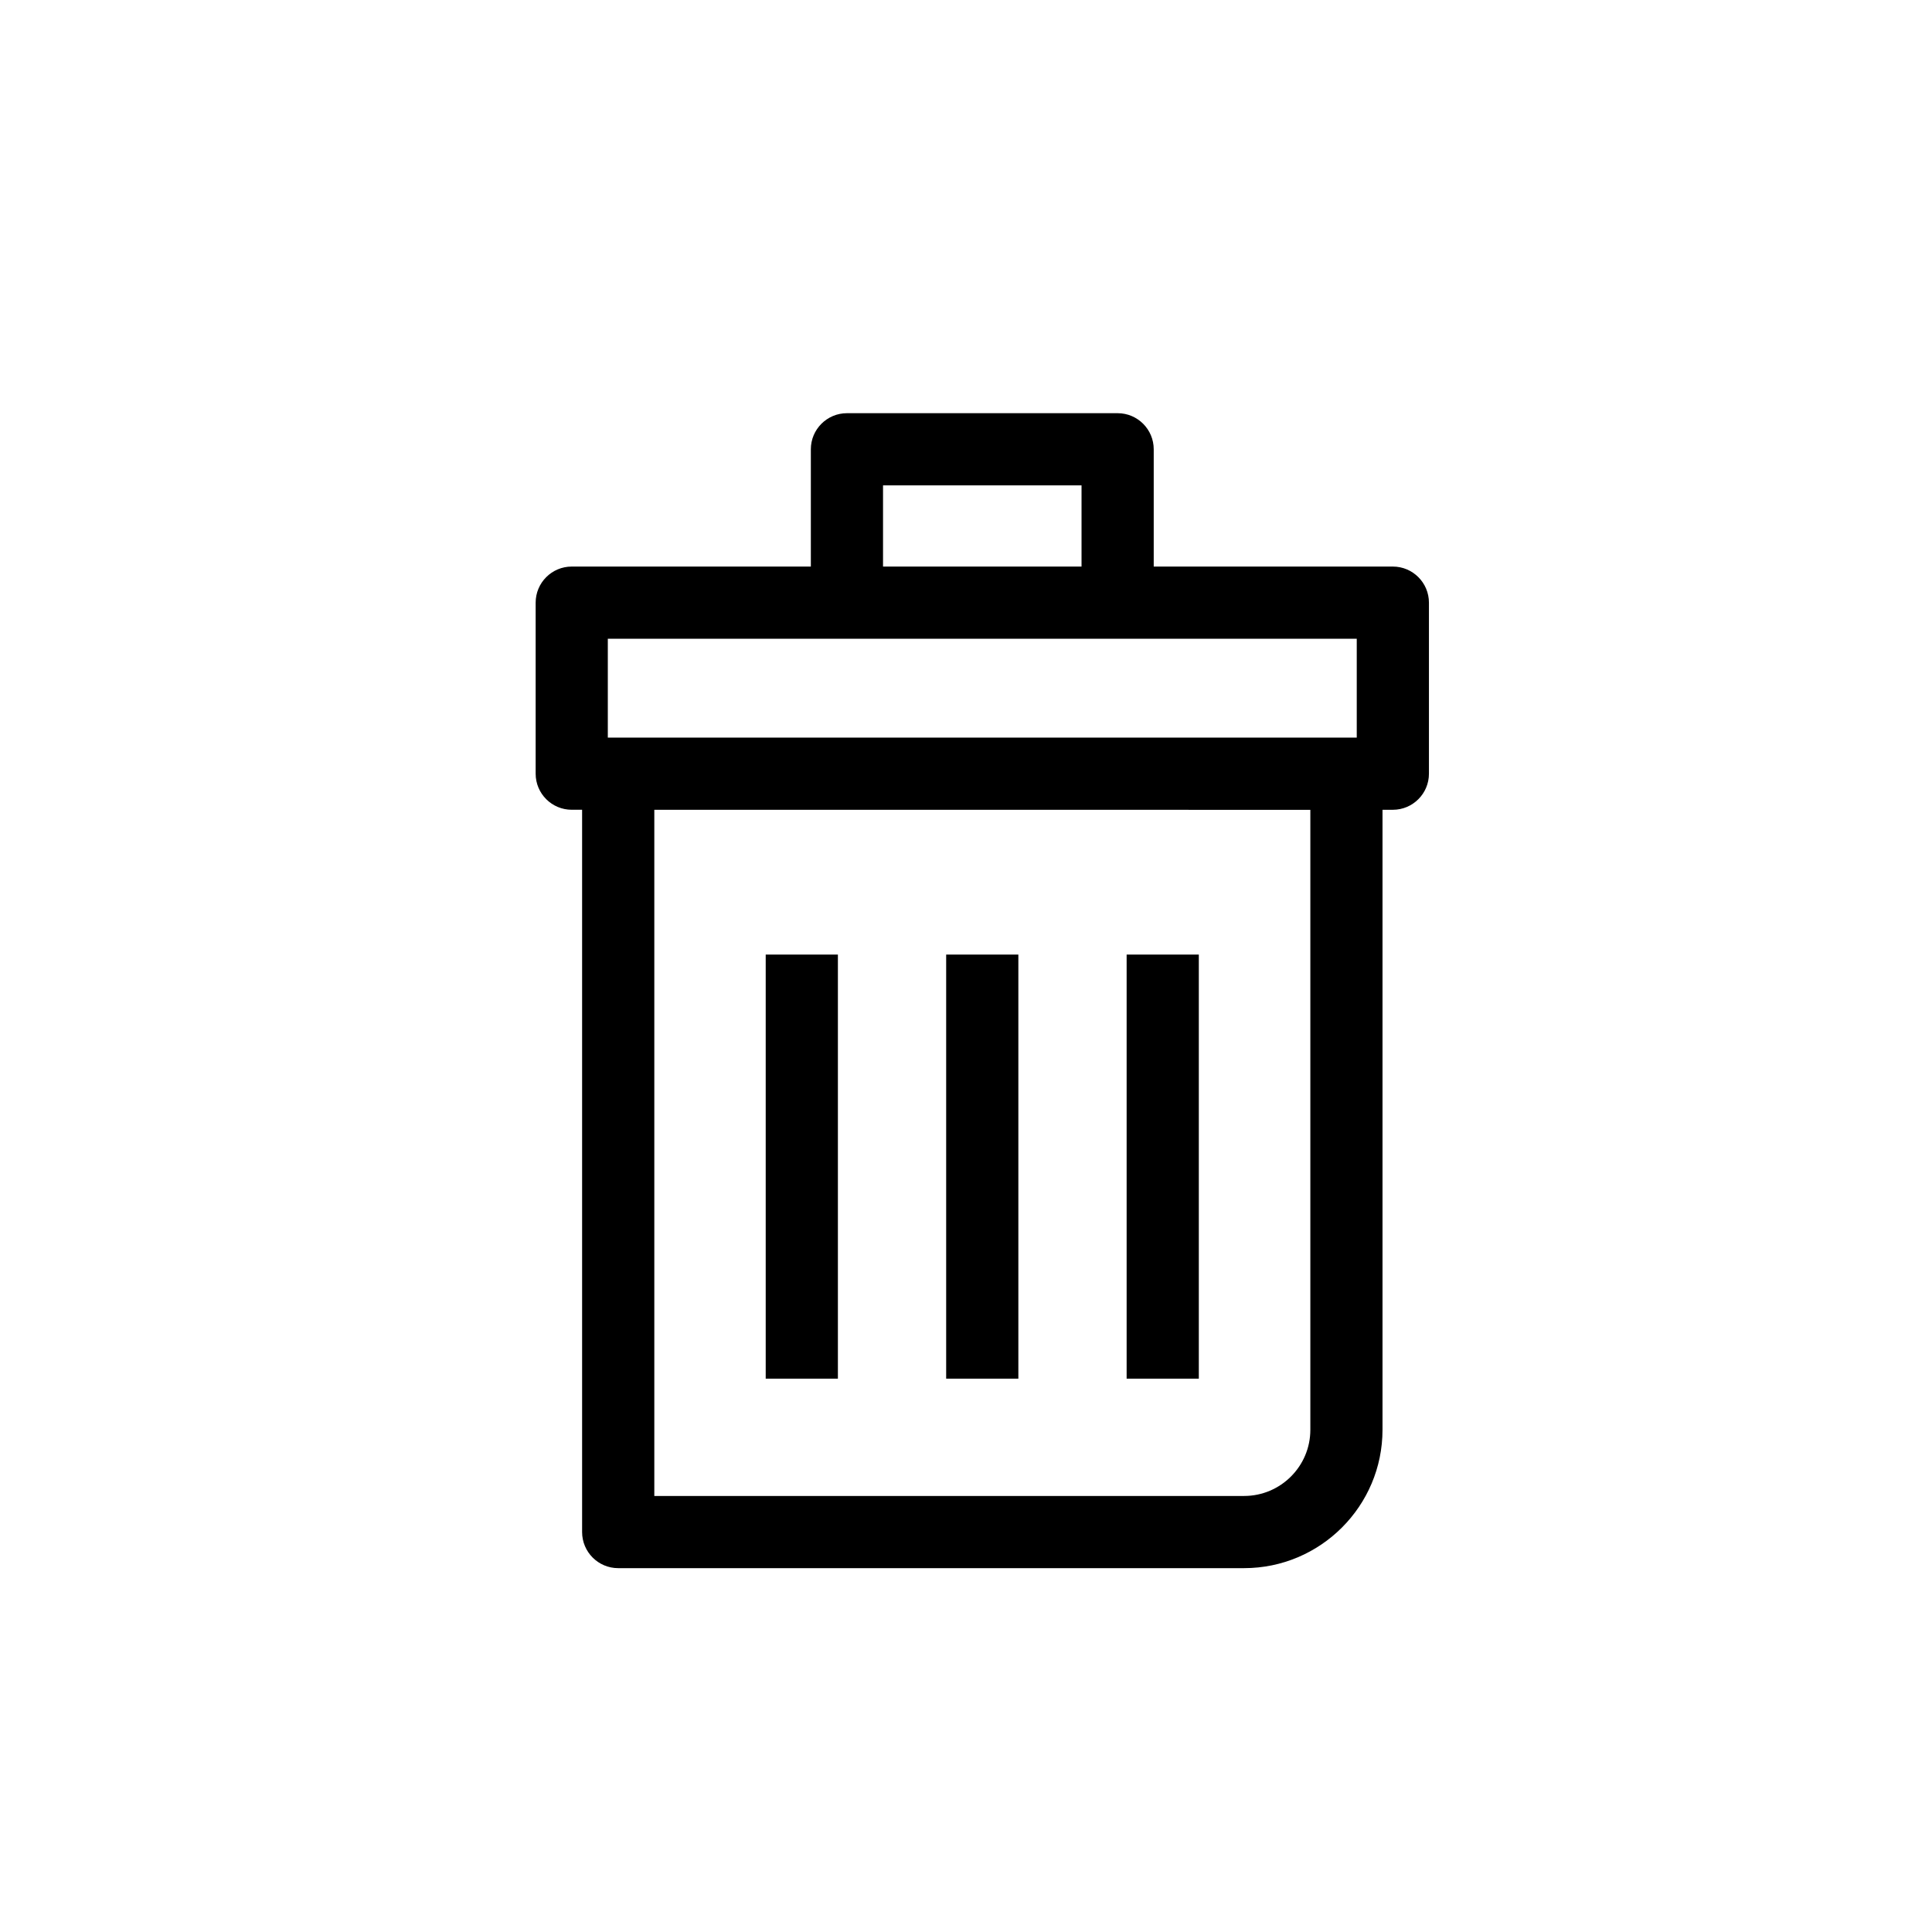
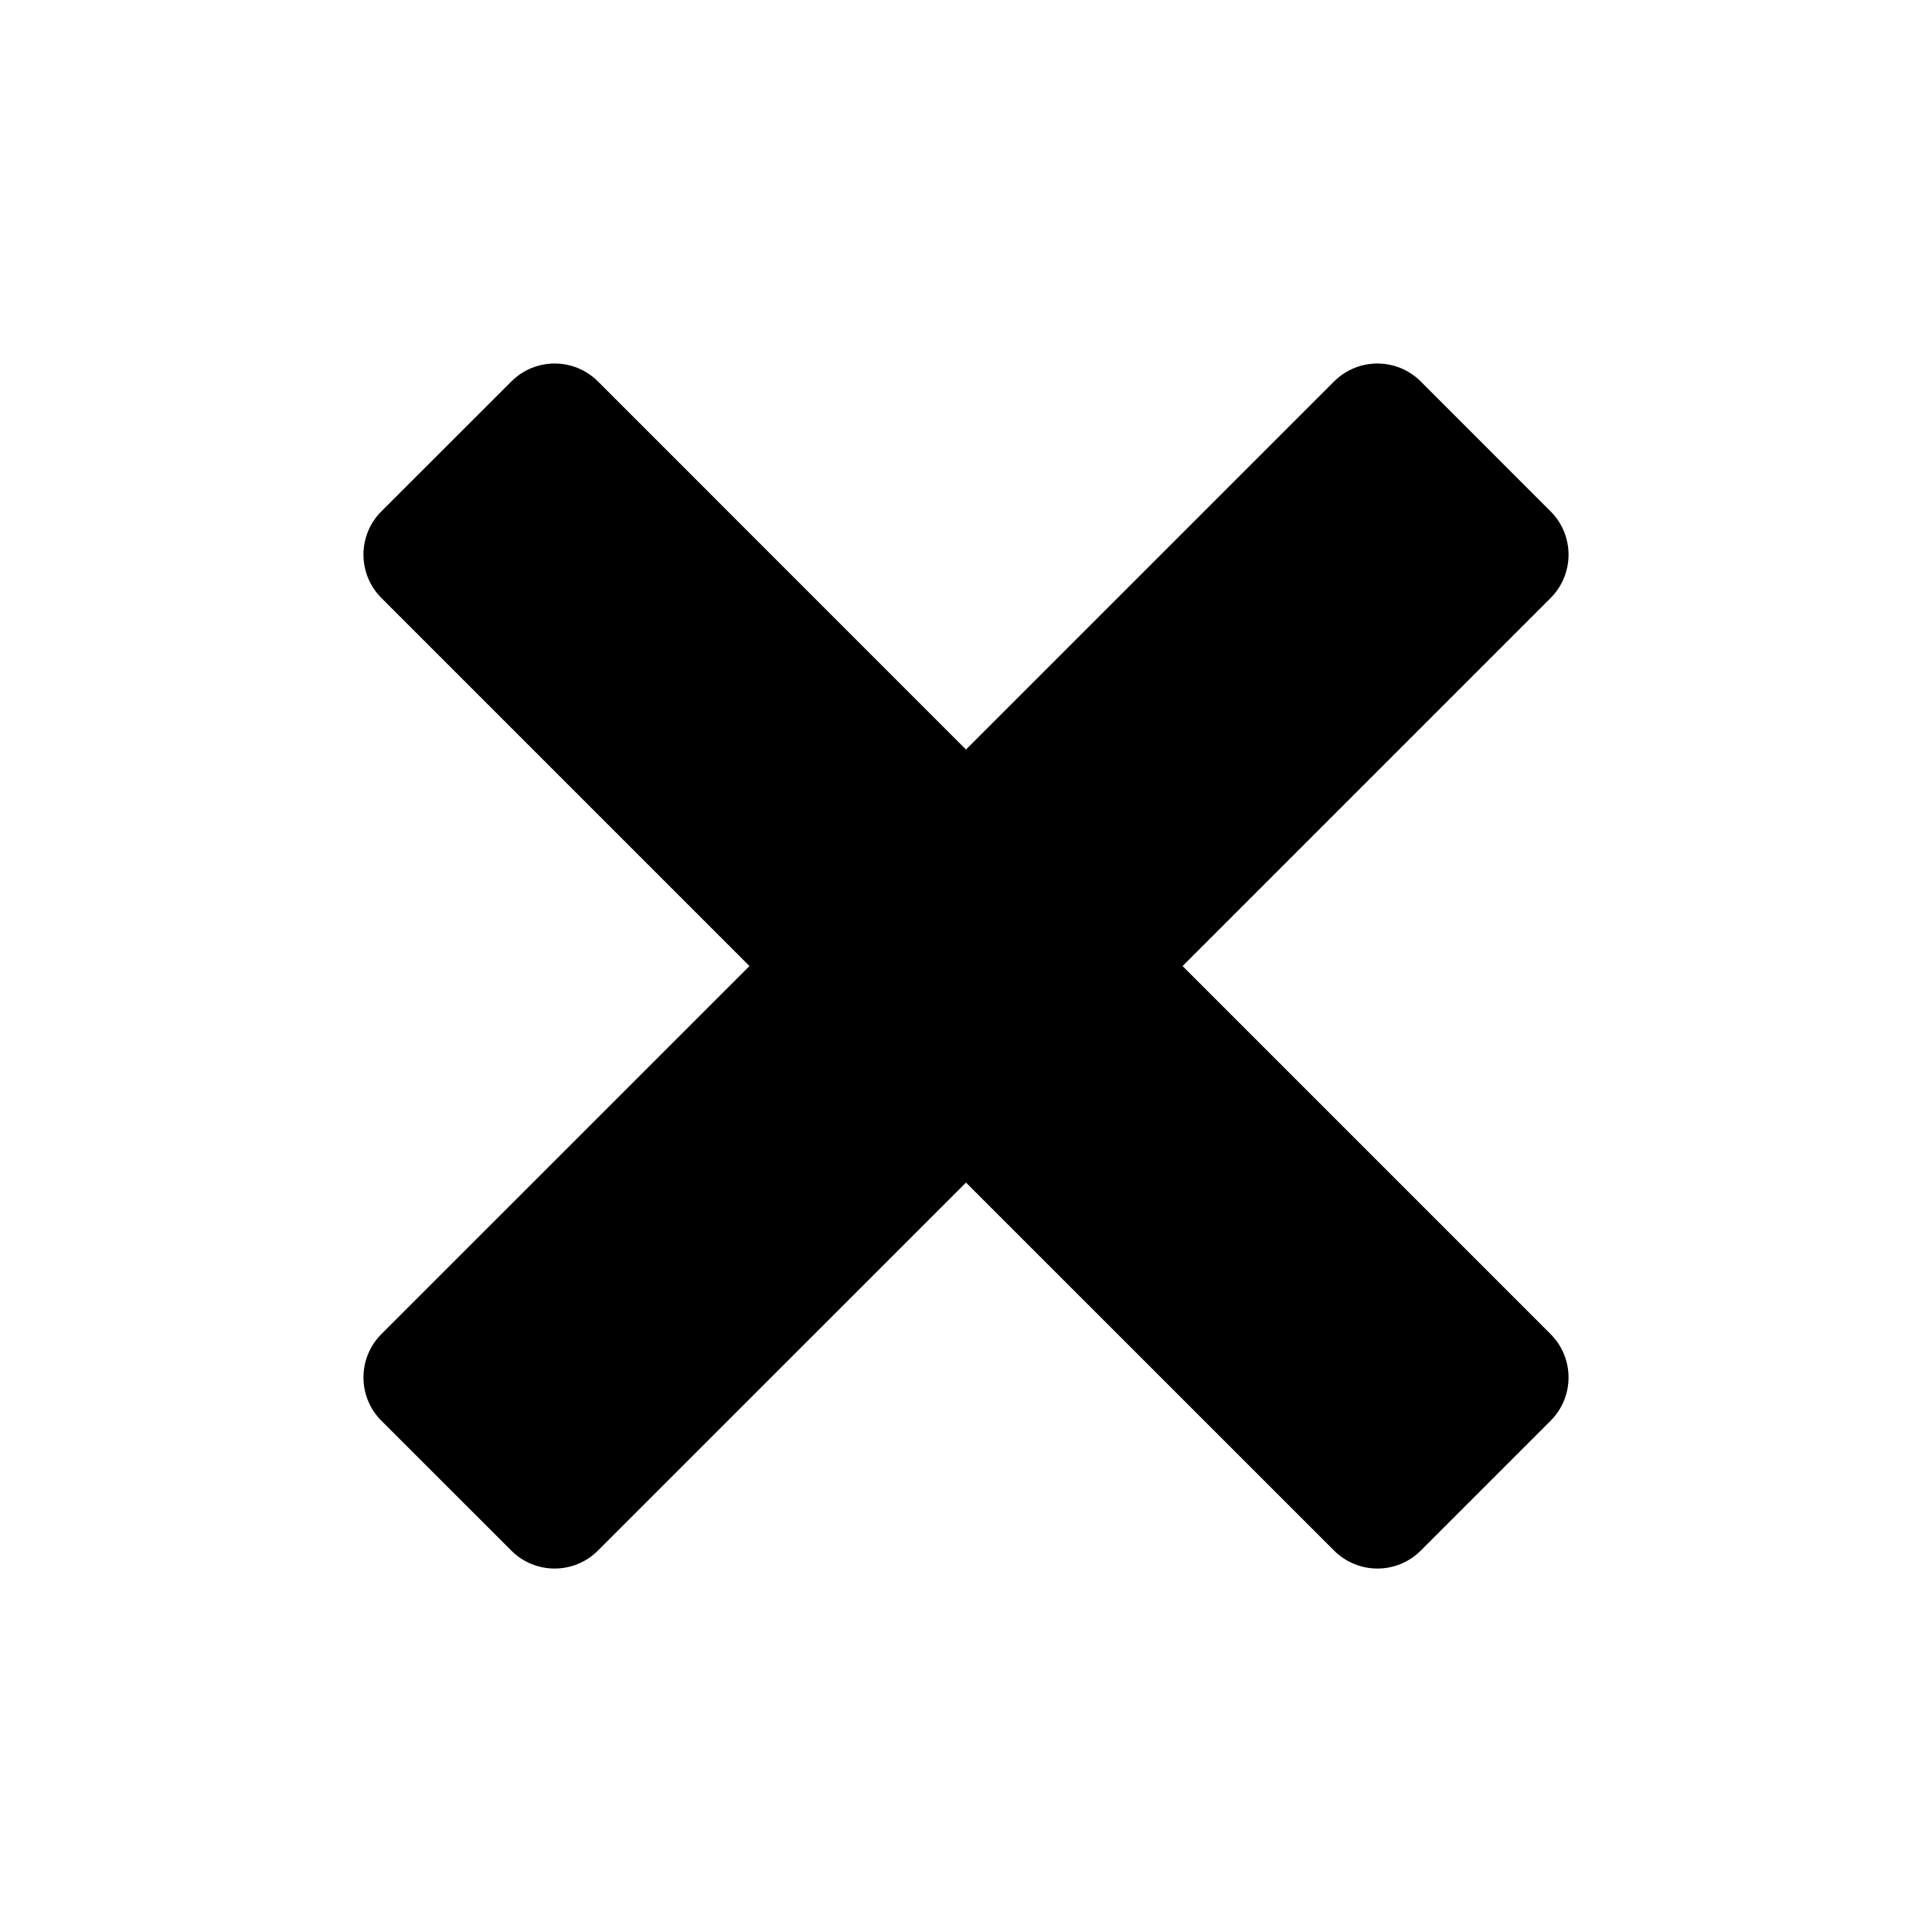
- <svg xmlns="http://www.w3.org/2000/svg" enable-background="new 0 0 91 91" height="91px" id="Layer_1" version="1.1" viewBox="0 0 91 91" width="91px" xml:space="preserve">
-   <g>
-     <path d="M67.305,36.442v-8.055c0-0.939-0.762-1.701-1.7-1.701H54.342v-5.524c0-0.938-0.761-1.7-1.699-1.7h-12.75   c-0.939,0-1.701,0.762-1.701,1.7v5.524H26.93c-0.939,0-1.7,0.762-1.7,1.701v8.055c0,0.938,0.761,1.699,1.7,1.699h0.488v34.021   c0,0.938,0.761,1.7,1.699,1.7h29.481c3.595,0,6.52-2.924,6.52-6.518V38.142h0.486C66.543,38.142,67.305,37.381,67.305,36.442z    M41.592,22.862h9.35v3.824h-9.35V22.862z M61.719,67.345c0,1.719-1.4,3.117-3.12,3.117h-27.78v-32.32l30.9,0.002V67.345z    M63.904,34.742H28.629v-4.655h11.264h12.75h11.262V34.742z" />
-     <rect height="19.975" width="3.4" x="36.066" y="44.962" />
-     <rect height="19.975" width="3.4" x="44.566" y="44.962" />
-     <rect height="19.975" width="3.4" x="53.066" y="44.962" />
-   </g>
+ <svg xmlns="http://www.w3.org/2000/svg" width="96" height="96" viewBox="0 0 96 96">
+   <path d="m58.761,48.003l18.288,18.288c1.188,1.188 1.188,3.117 0,4.305l-6.453,6.453c-1.188,1.188-3.114,1.188-4.305,0l-18.291-18.288-18.291,18.288c-1.188,1.188-3.114,1.188-4.302,0l-6.456-6.453c-1.188-1.188-1.188-3.114 0-4.305l18.291-18.288-18.291-18.291c-1.188-1.188-1.188-3.117 0-4.305l6.459-6.453c1.188-1.188 3.114-1.188 4.302,0l18.288,18.291 18.291-18.291c1.188-1.188 3.114-1.188 4.305,0l6.453,6.456c1.188,1.188 1.188,3.114 0,4.305l-18.288,18.288z" />
</svg>
